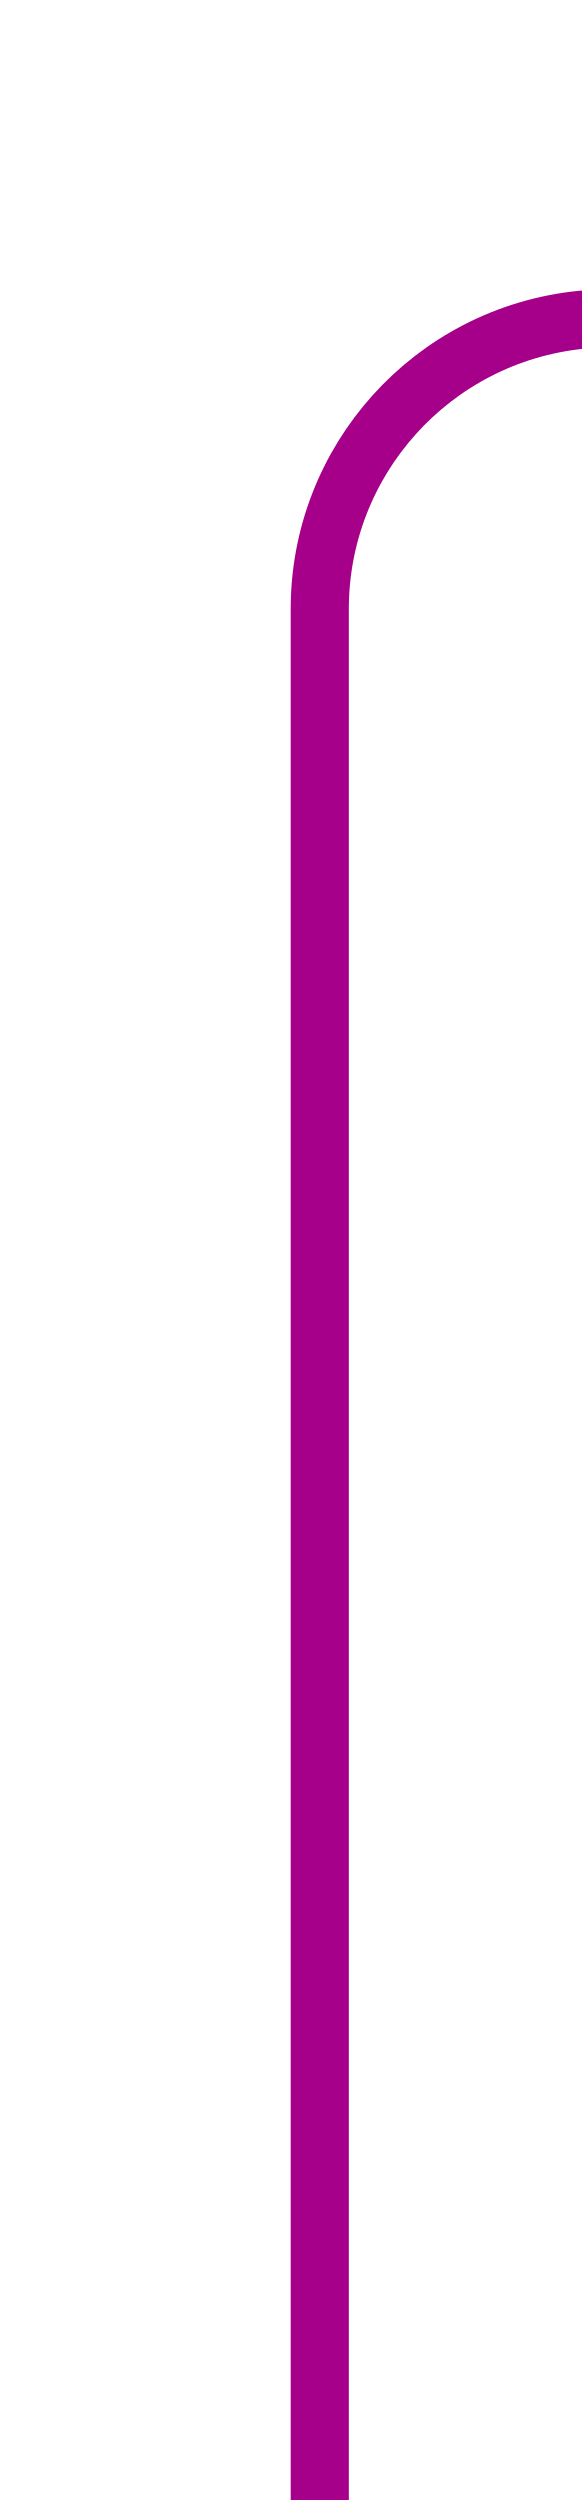
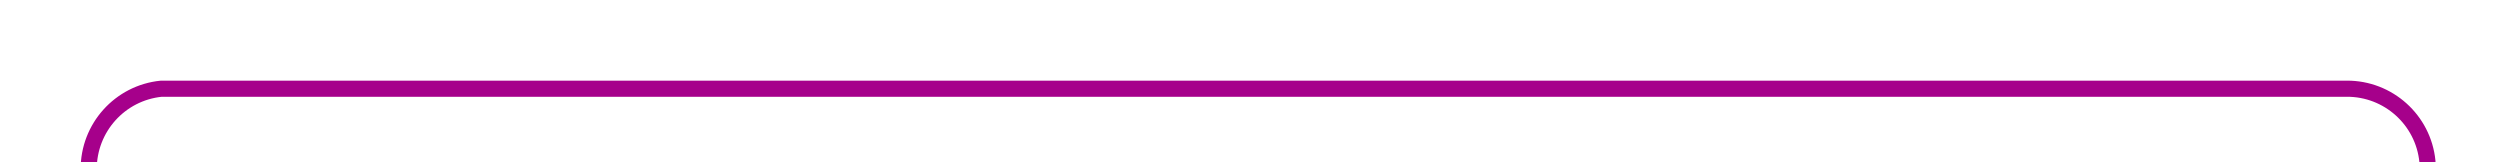
- <svg xmlns="http://www.w3.org/2000/svg" version="1.1" width="10px" height="43px" preserveAspectRatio="xMidYMin meet" viewBox="915 178  8 43">
-   <path d="M 957 183.5  L 924 183.5  A 5 5 0 0 0 919.5 188.5 L 919.5 221  " stroke-width="1" stroke="#a6008b" fill="none" />
+ <svg xmlns="http://www.w3.org/2000/svg" version="1.1" width="155px" height="10px" preserveAspectRatio="xMinYMid meet" viewBox="807 256  155 8">
+   <path d="M 957.5 301  L 957.5 265  A 5 5 0 0 0 952.5 260.5 L 817 260.5  A 5 5 0 0 0 812.5 265.5 L 812.5 275  " stroke-width="1" stroke="#a6008b" fill="none" />
</svg>
